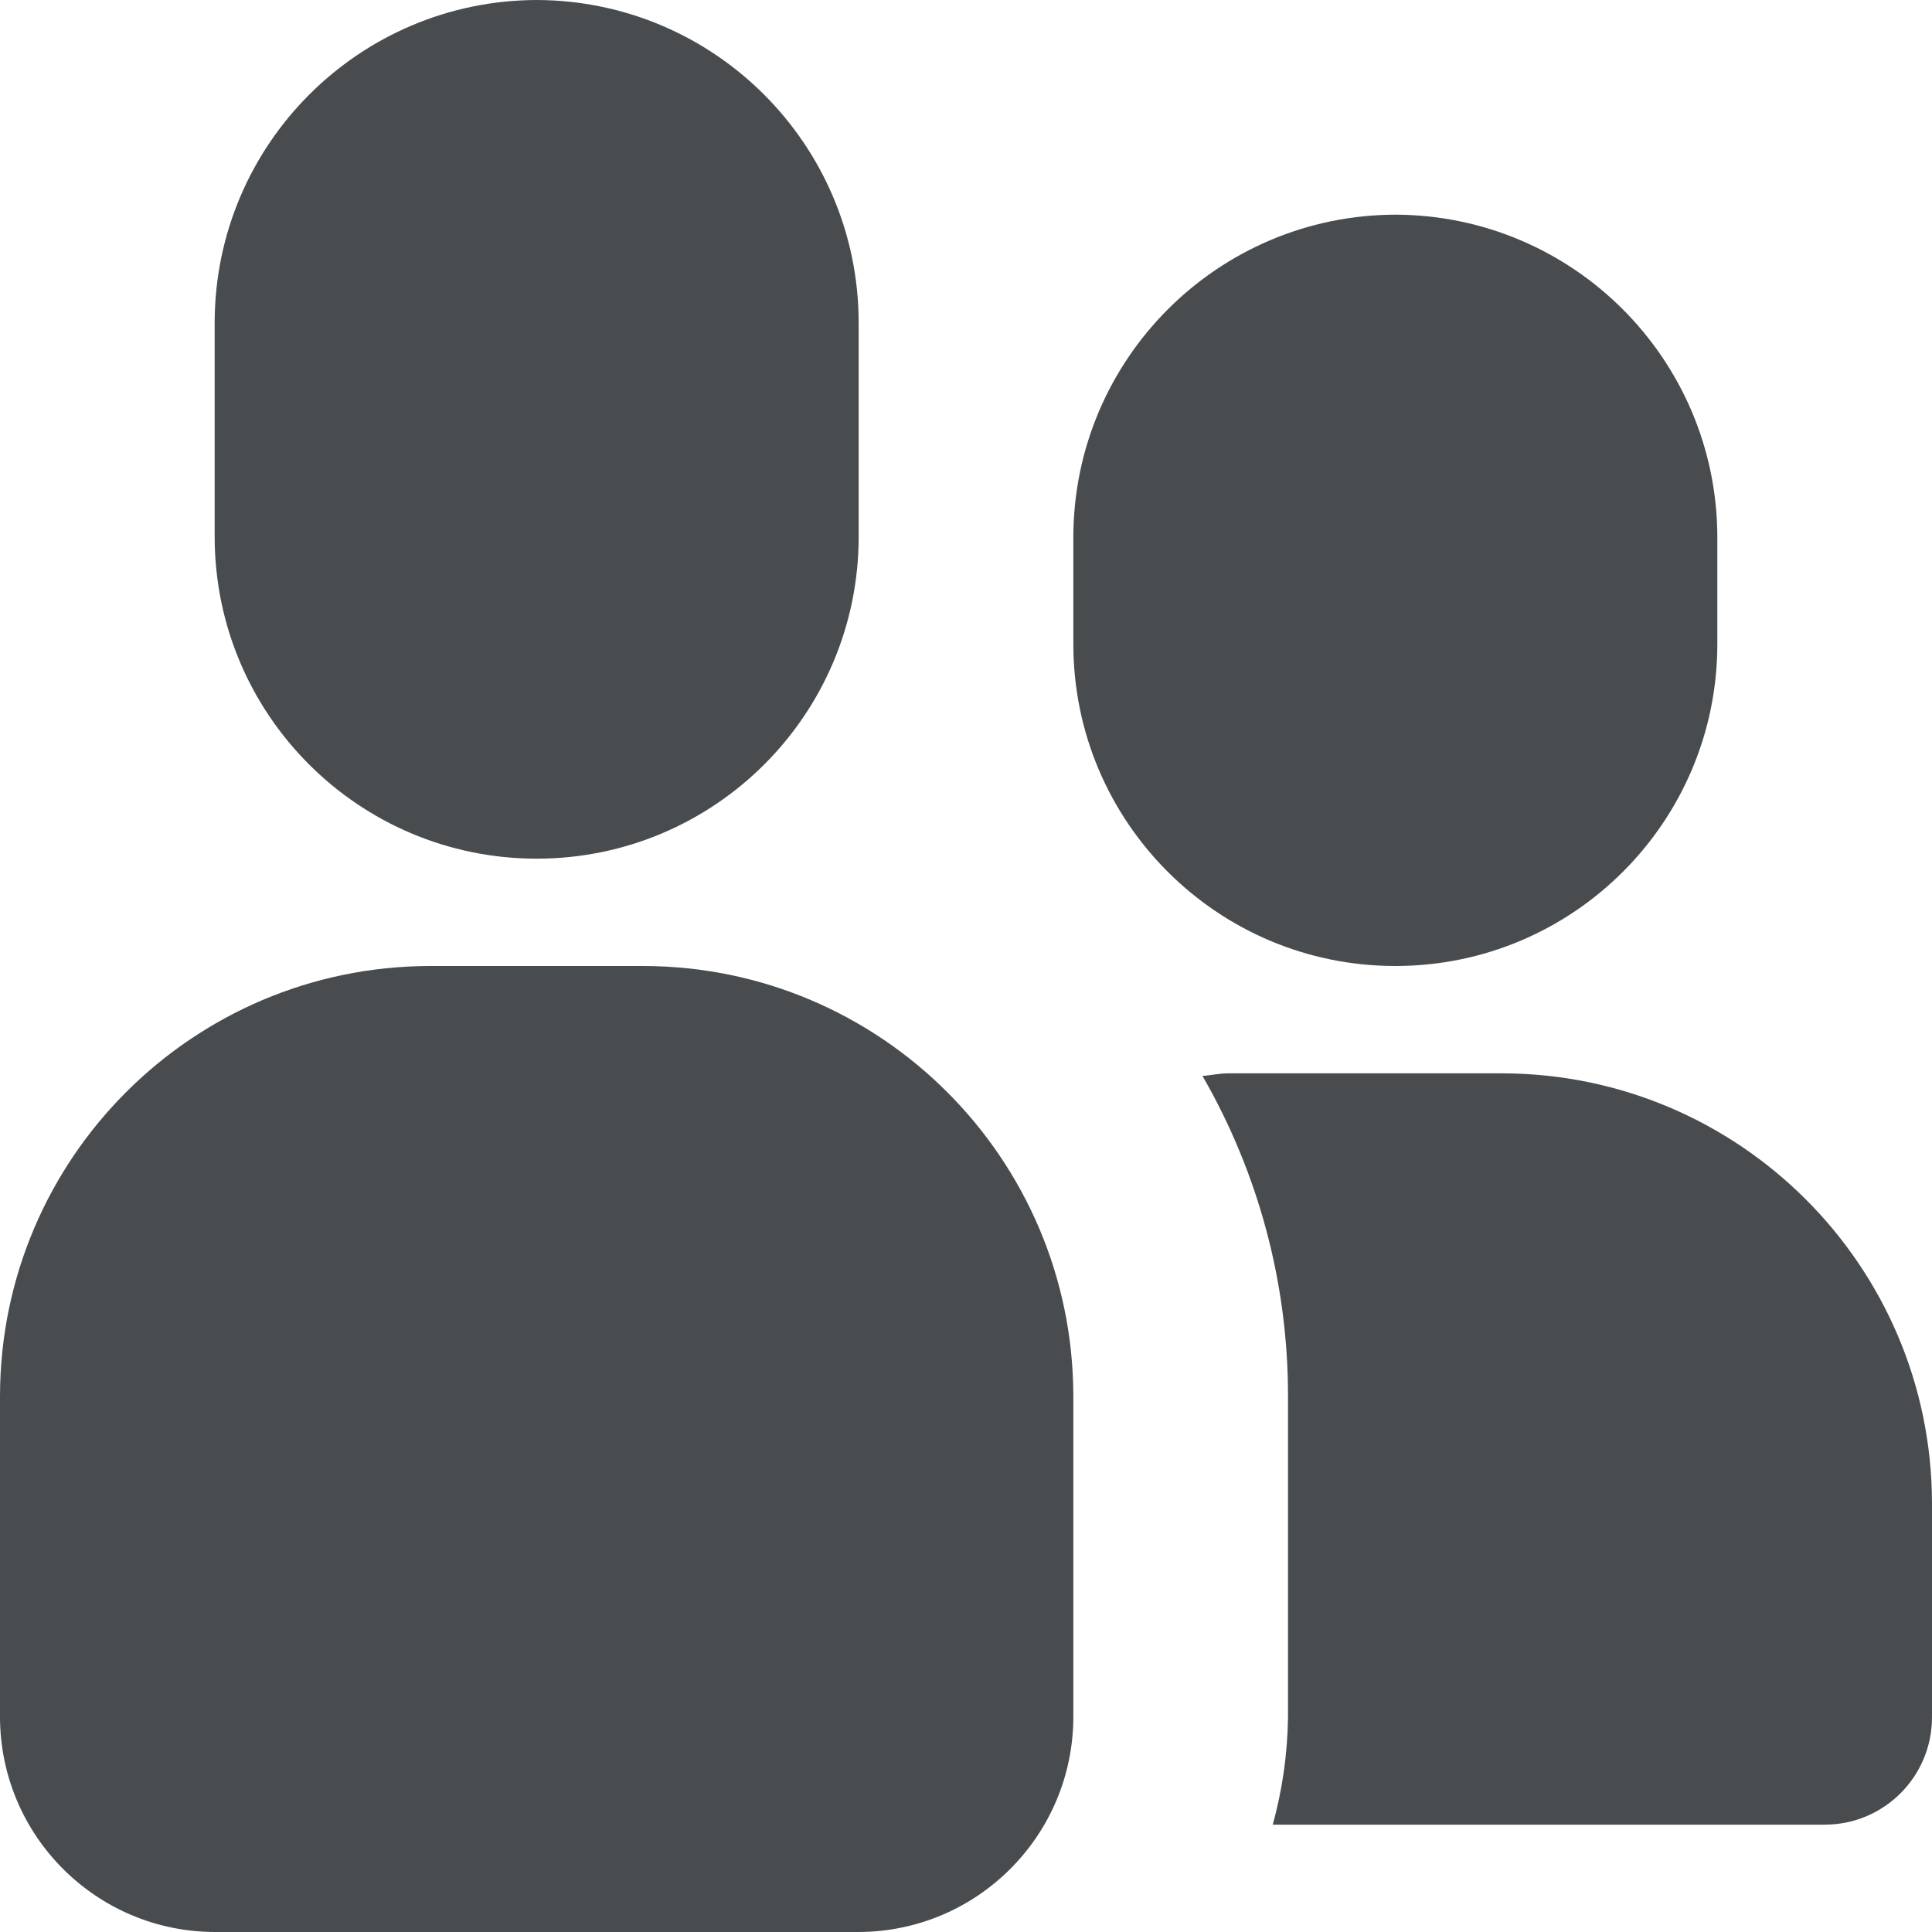
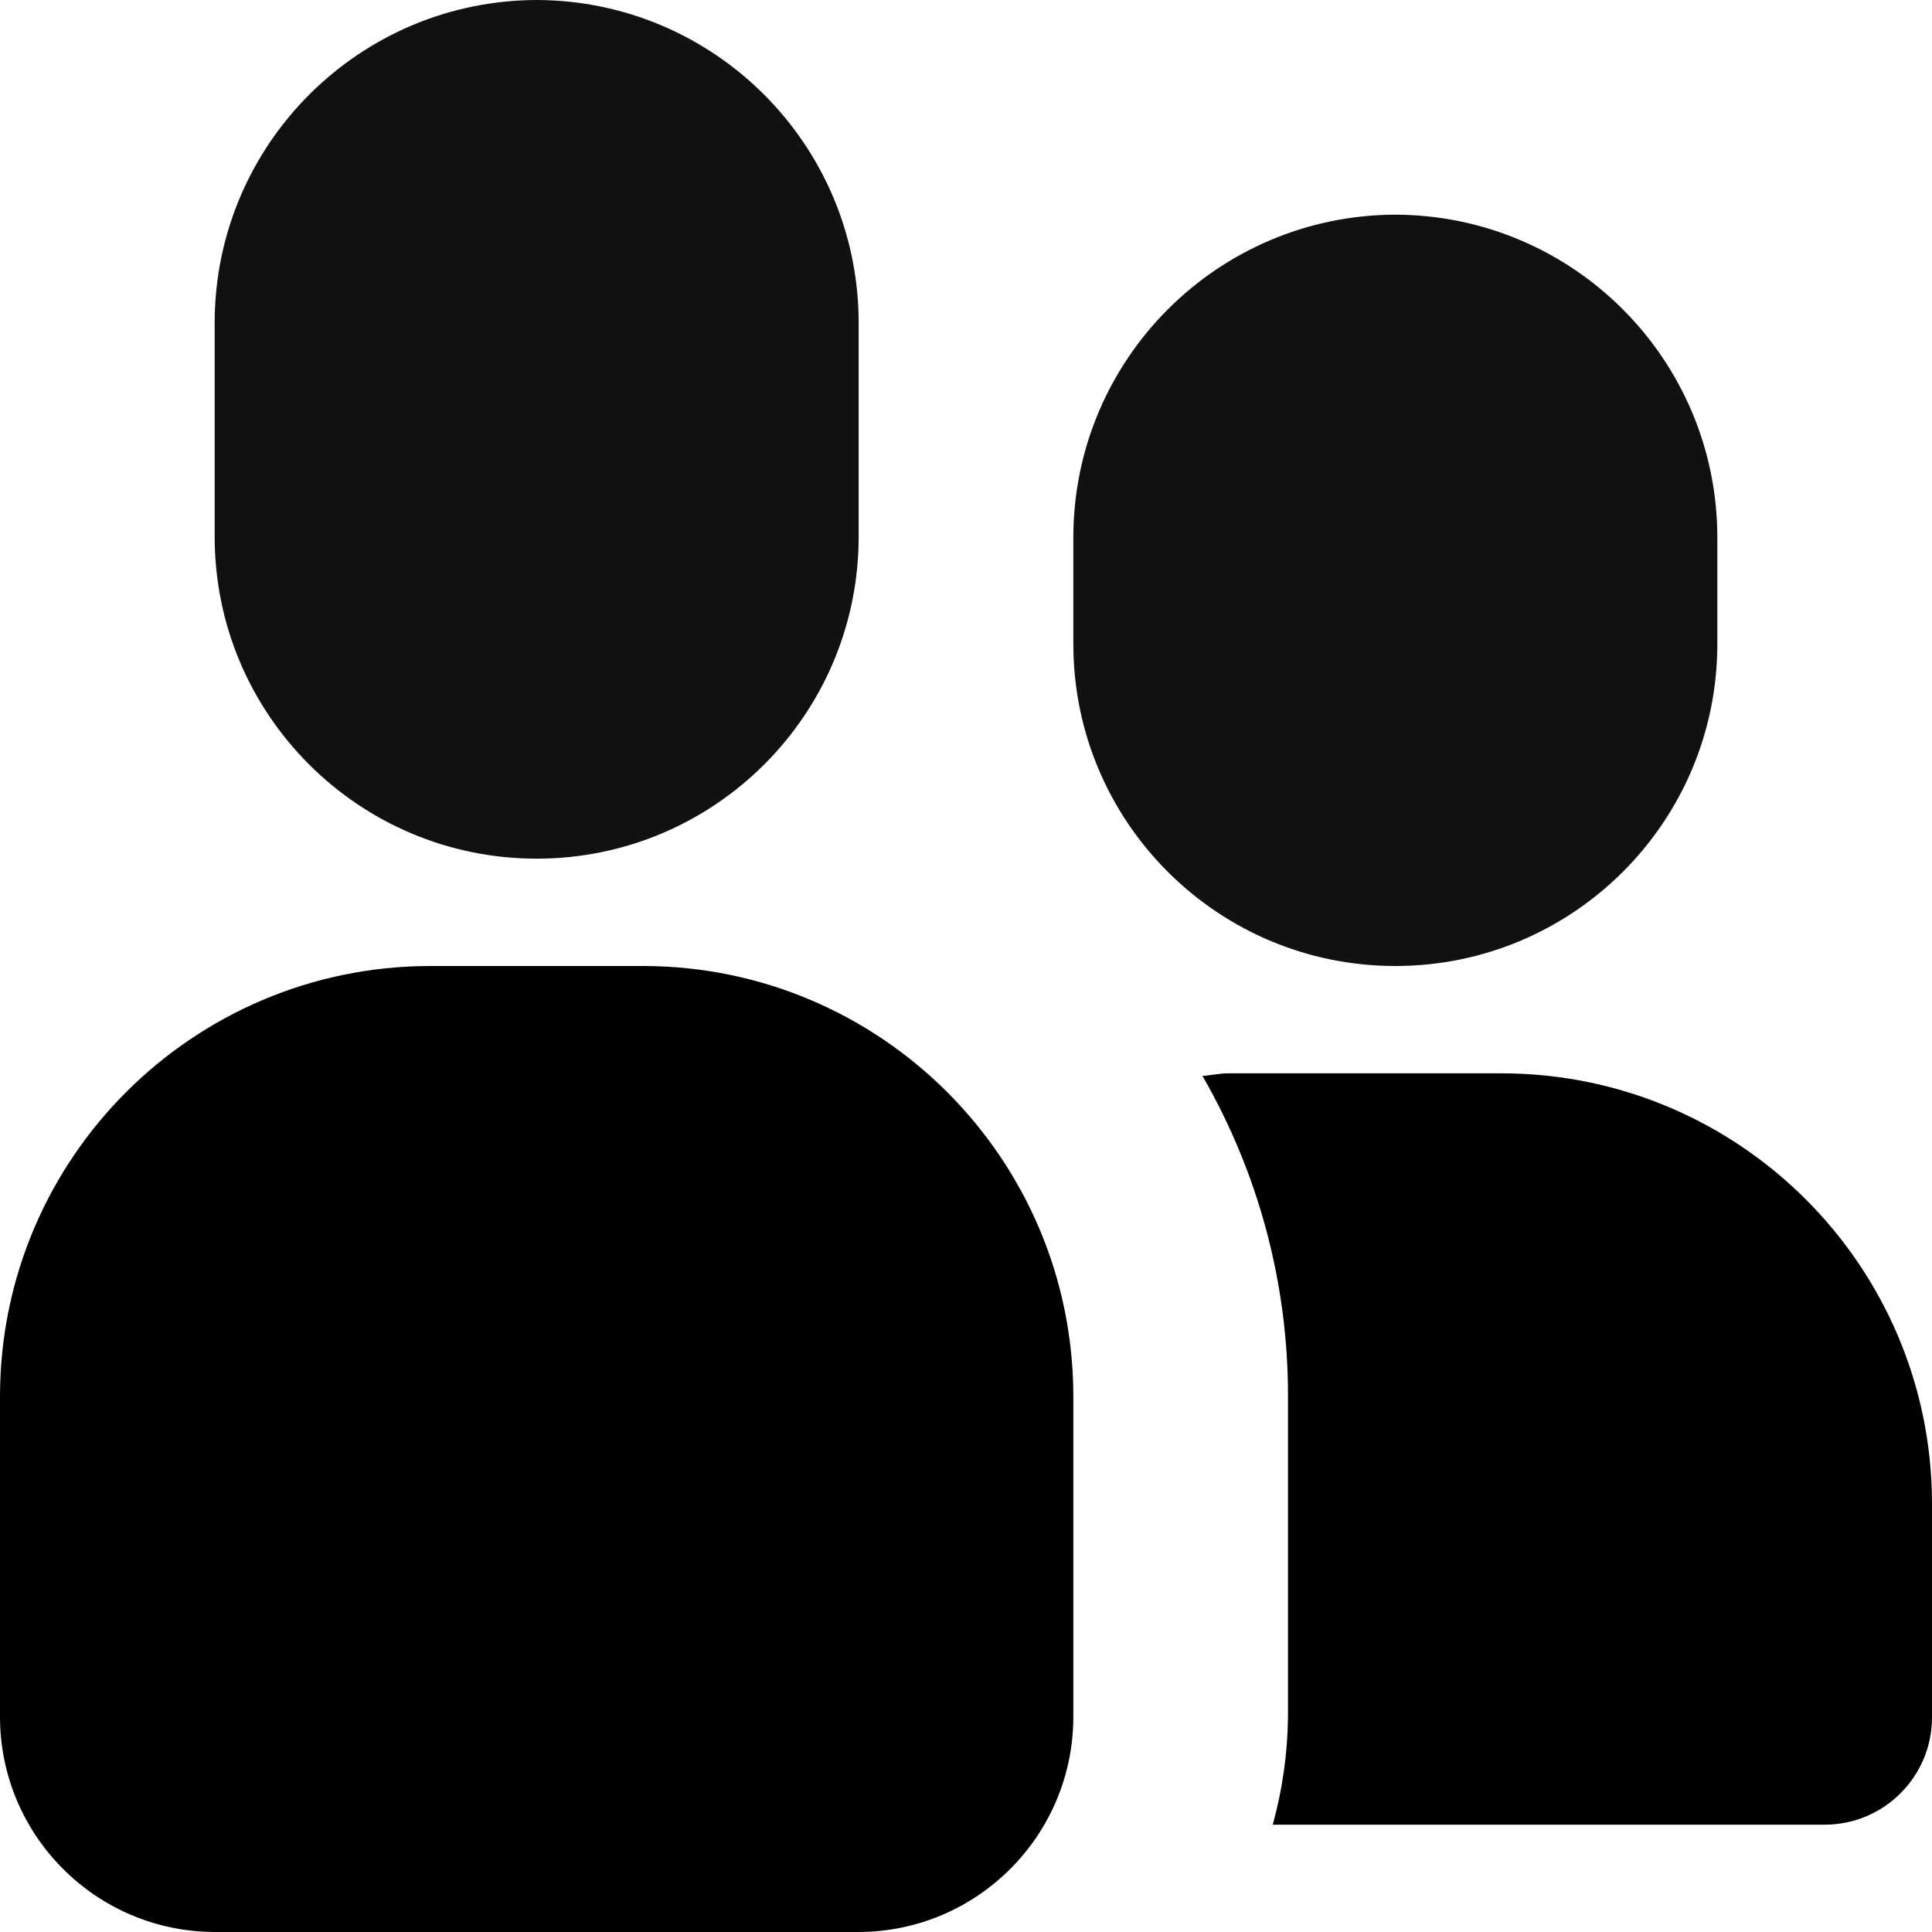
<svg xmlns="http://www.w3.org/2000/svg" width="32" height="32" viewBox="0 0 18 18">
-   <path fill="#494c4e" d="M14,10H11.44c-.081,0-.157.019-.237.024A5.956,5.956,0,0,1,12,13v3a3.954,3.954,0,0,1-.142,1H17a1,1,0,0,0,1-1V14A4.012,4.012,0,0,0,14,10Z" />
-   <path fill="#494c4e" d="M5,0A3.009,3.009,0,0,0,2,3V5A3,3,0,0,0,8,5V3A3.009,3.009,0,0,0,5,0Z" />
-   <path fill="#494c4e" d="M13,2a3.009,3.009,0,0,0-3,3V6a3,3,0,0,0,6,0V5A3.009,3.009,0,0,0,13,2Z" />
-   <path fill="#494c4e" d="M6,9H4a4.012,4.012,0,0,0-4,4v3a2.006,2.006,0,0,0,2,2H8a2.006,2.006,0,0,0,2-2V13A4.012,4.012,0,0,0,6,9Z" />
+   <path fill="#000000" d="M14,10H11.44c-.081,0-.157.019-.237.024A5.956,5.956,0,0,1,12,13v3a3.954,3.954,0,0,1-.142,1H17a1,1,0,0,0,1-1V14A4.012,4.012,0,0,0,14,10Z" />
+   <path fill="#111111" d="M5,0A3.009,3.009,0,0,0,2,3V5A3,3,0,0,0,8,5V3A3.009,3.009,0,0,0,5,0Z" />
+   <path fill="#111111" d="M13,2a3.009,3.009,0,0,0-3,3V6a3,3,0,0,0,6,0V5A3.009,3.009,0,0,0,13,2Z" />
+   <path fill="#000000" d="M6,9H4a4.012,4.012,0,0,0-4,4v3a2.006,2.006,0,0,0,2,2H8a2.006,2.006,0,0,0,2-2V13A4.012,4.012,0,0,0,6,9Z" />
</svg>
